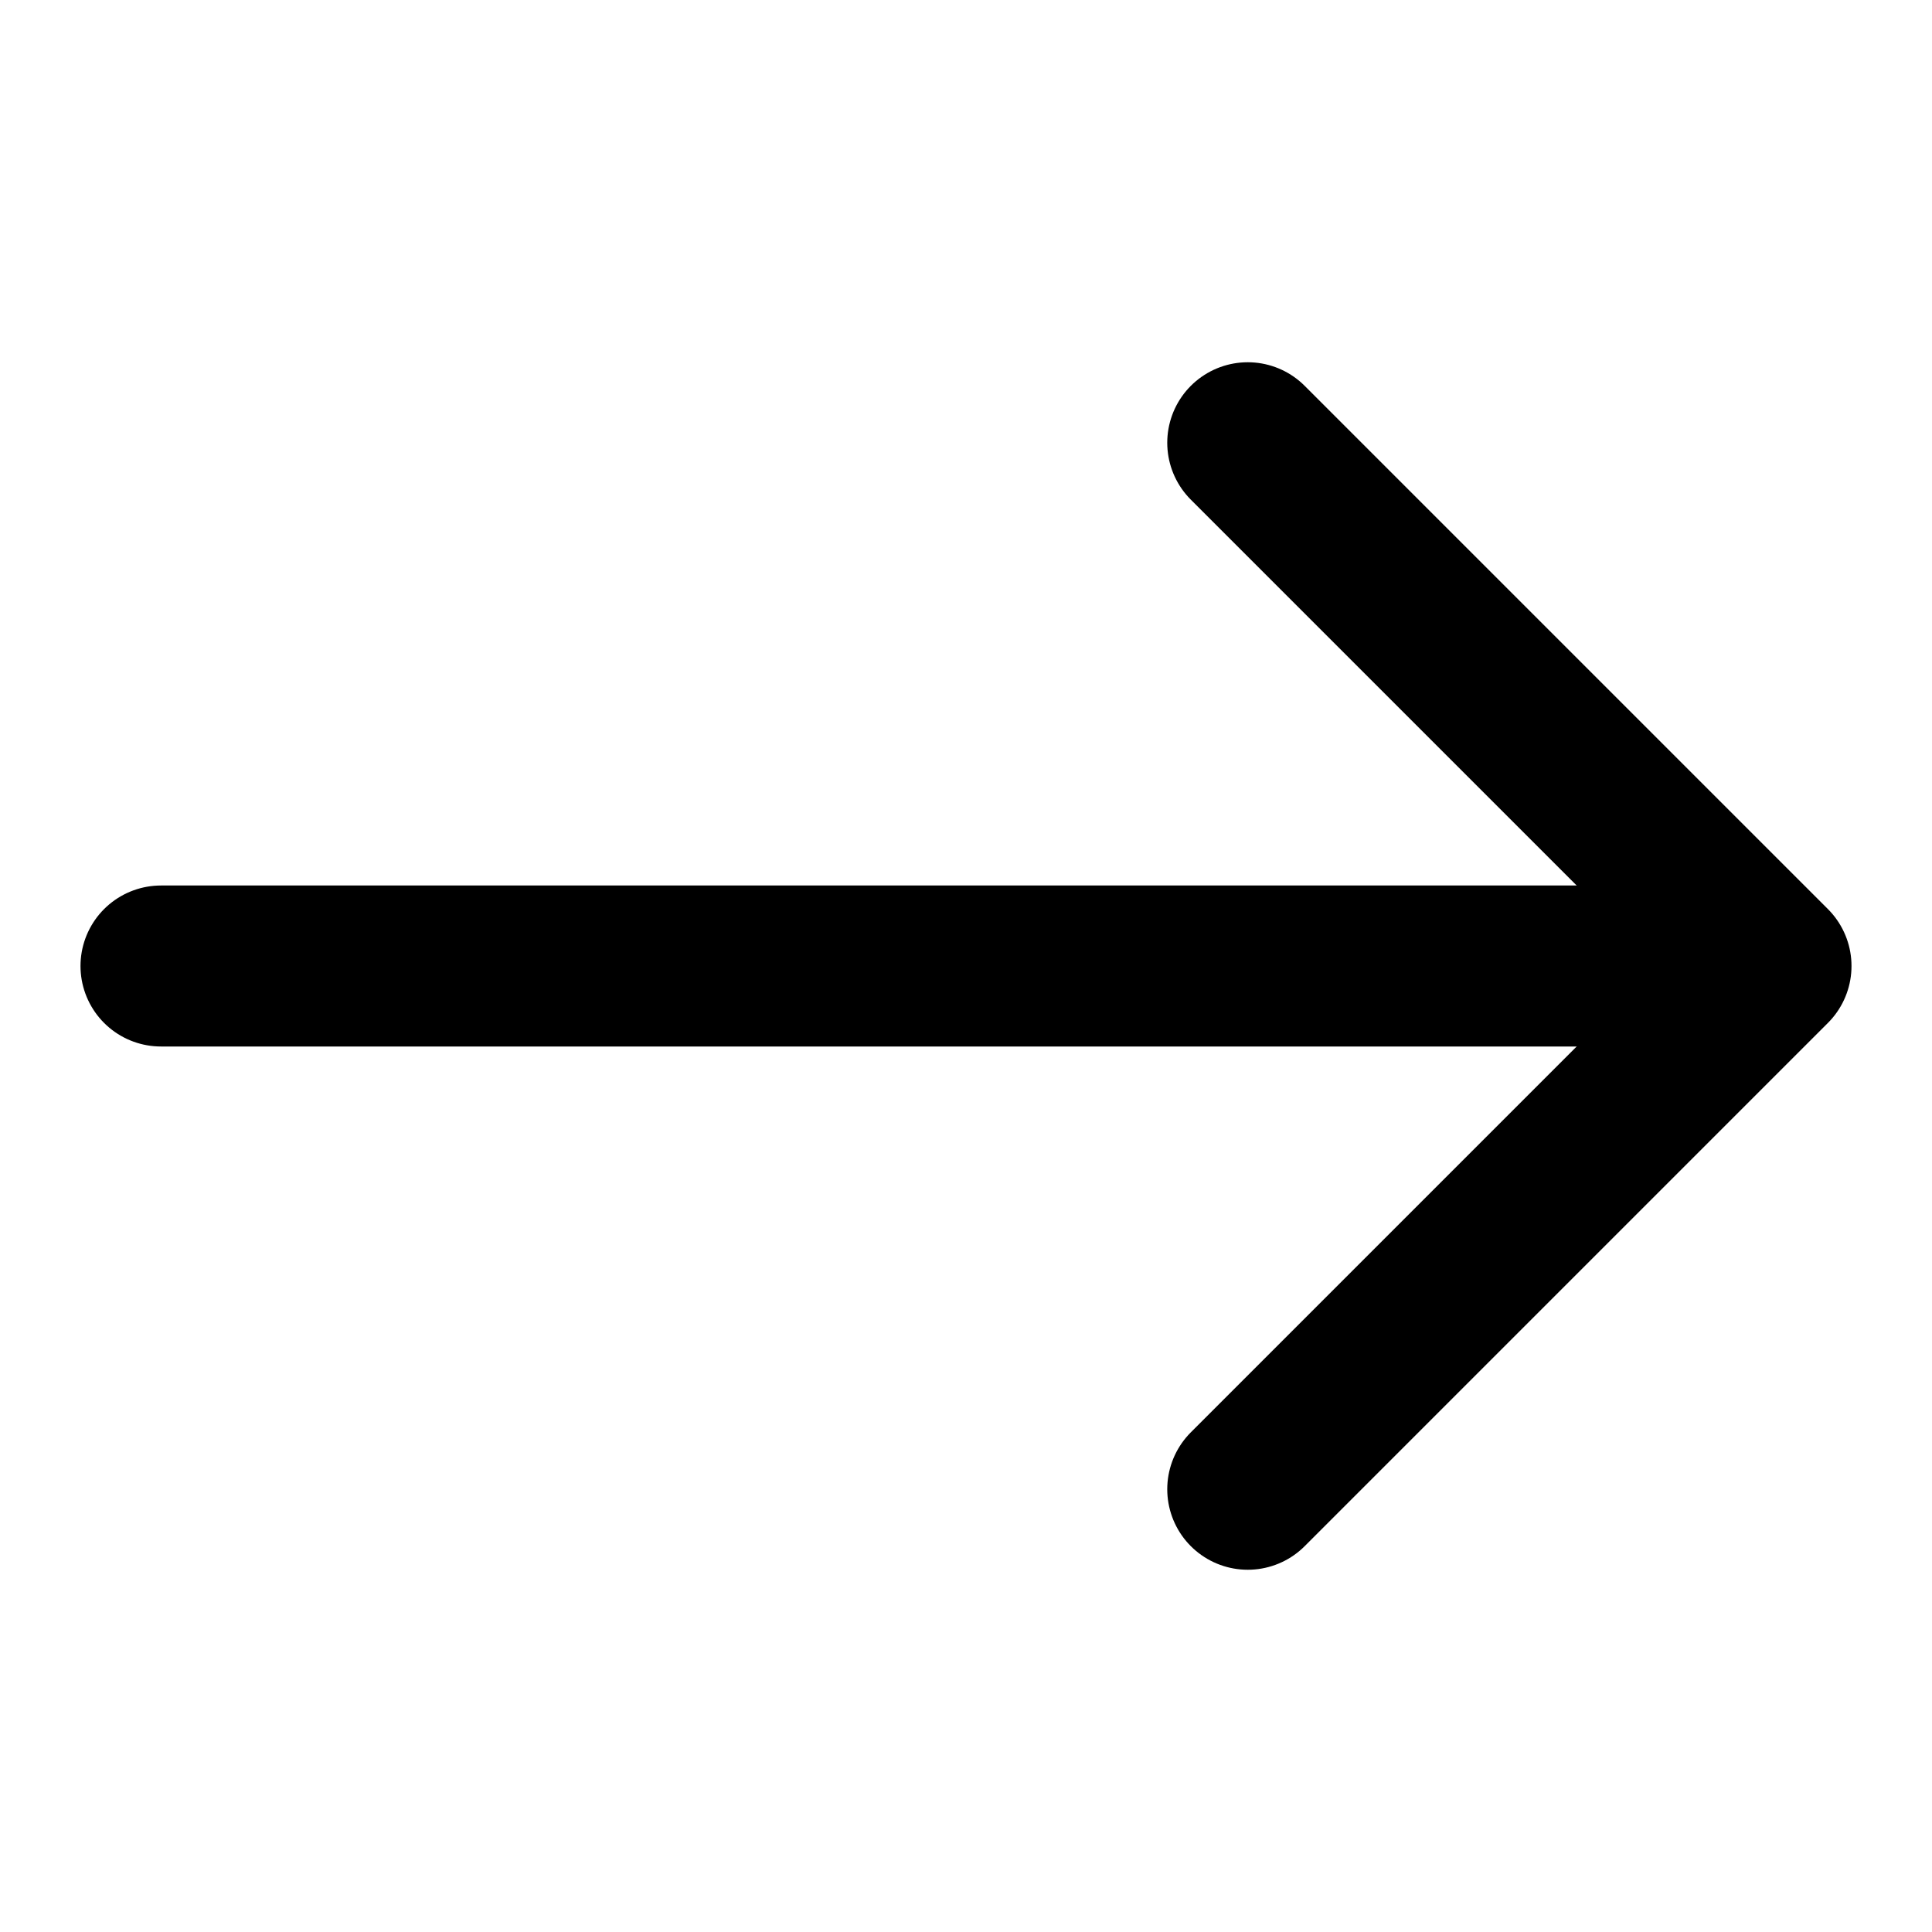
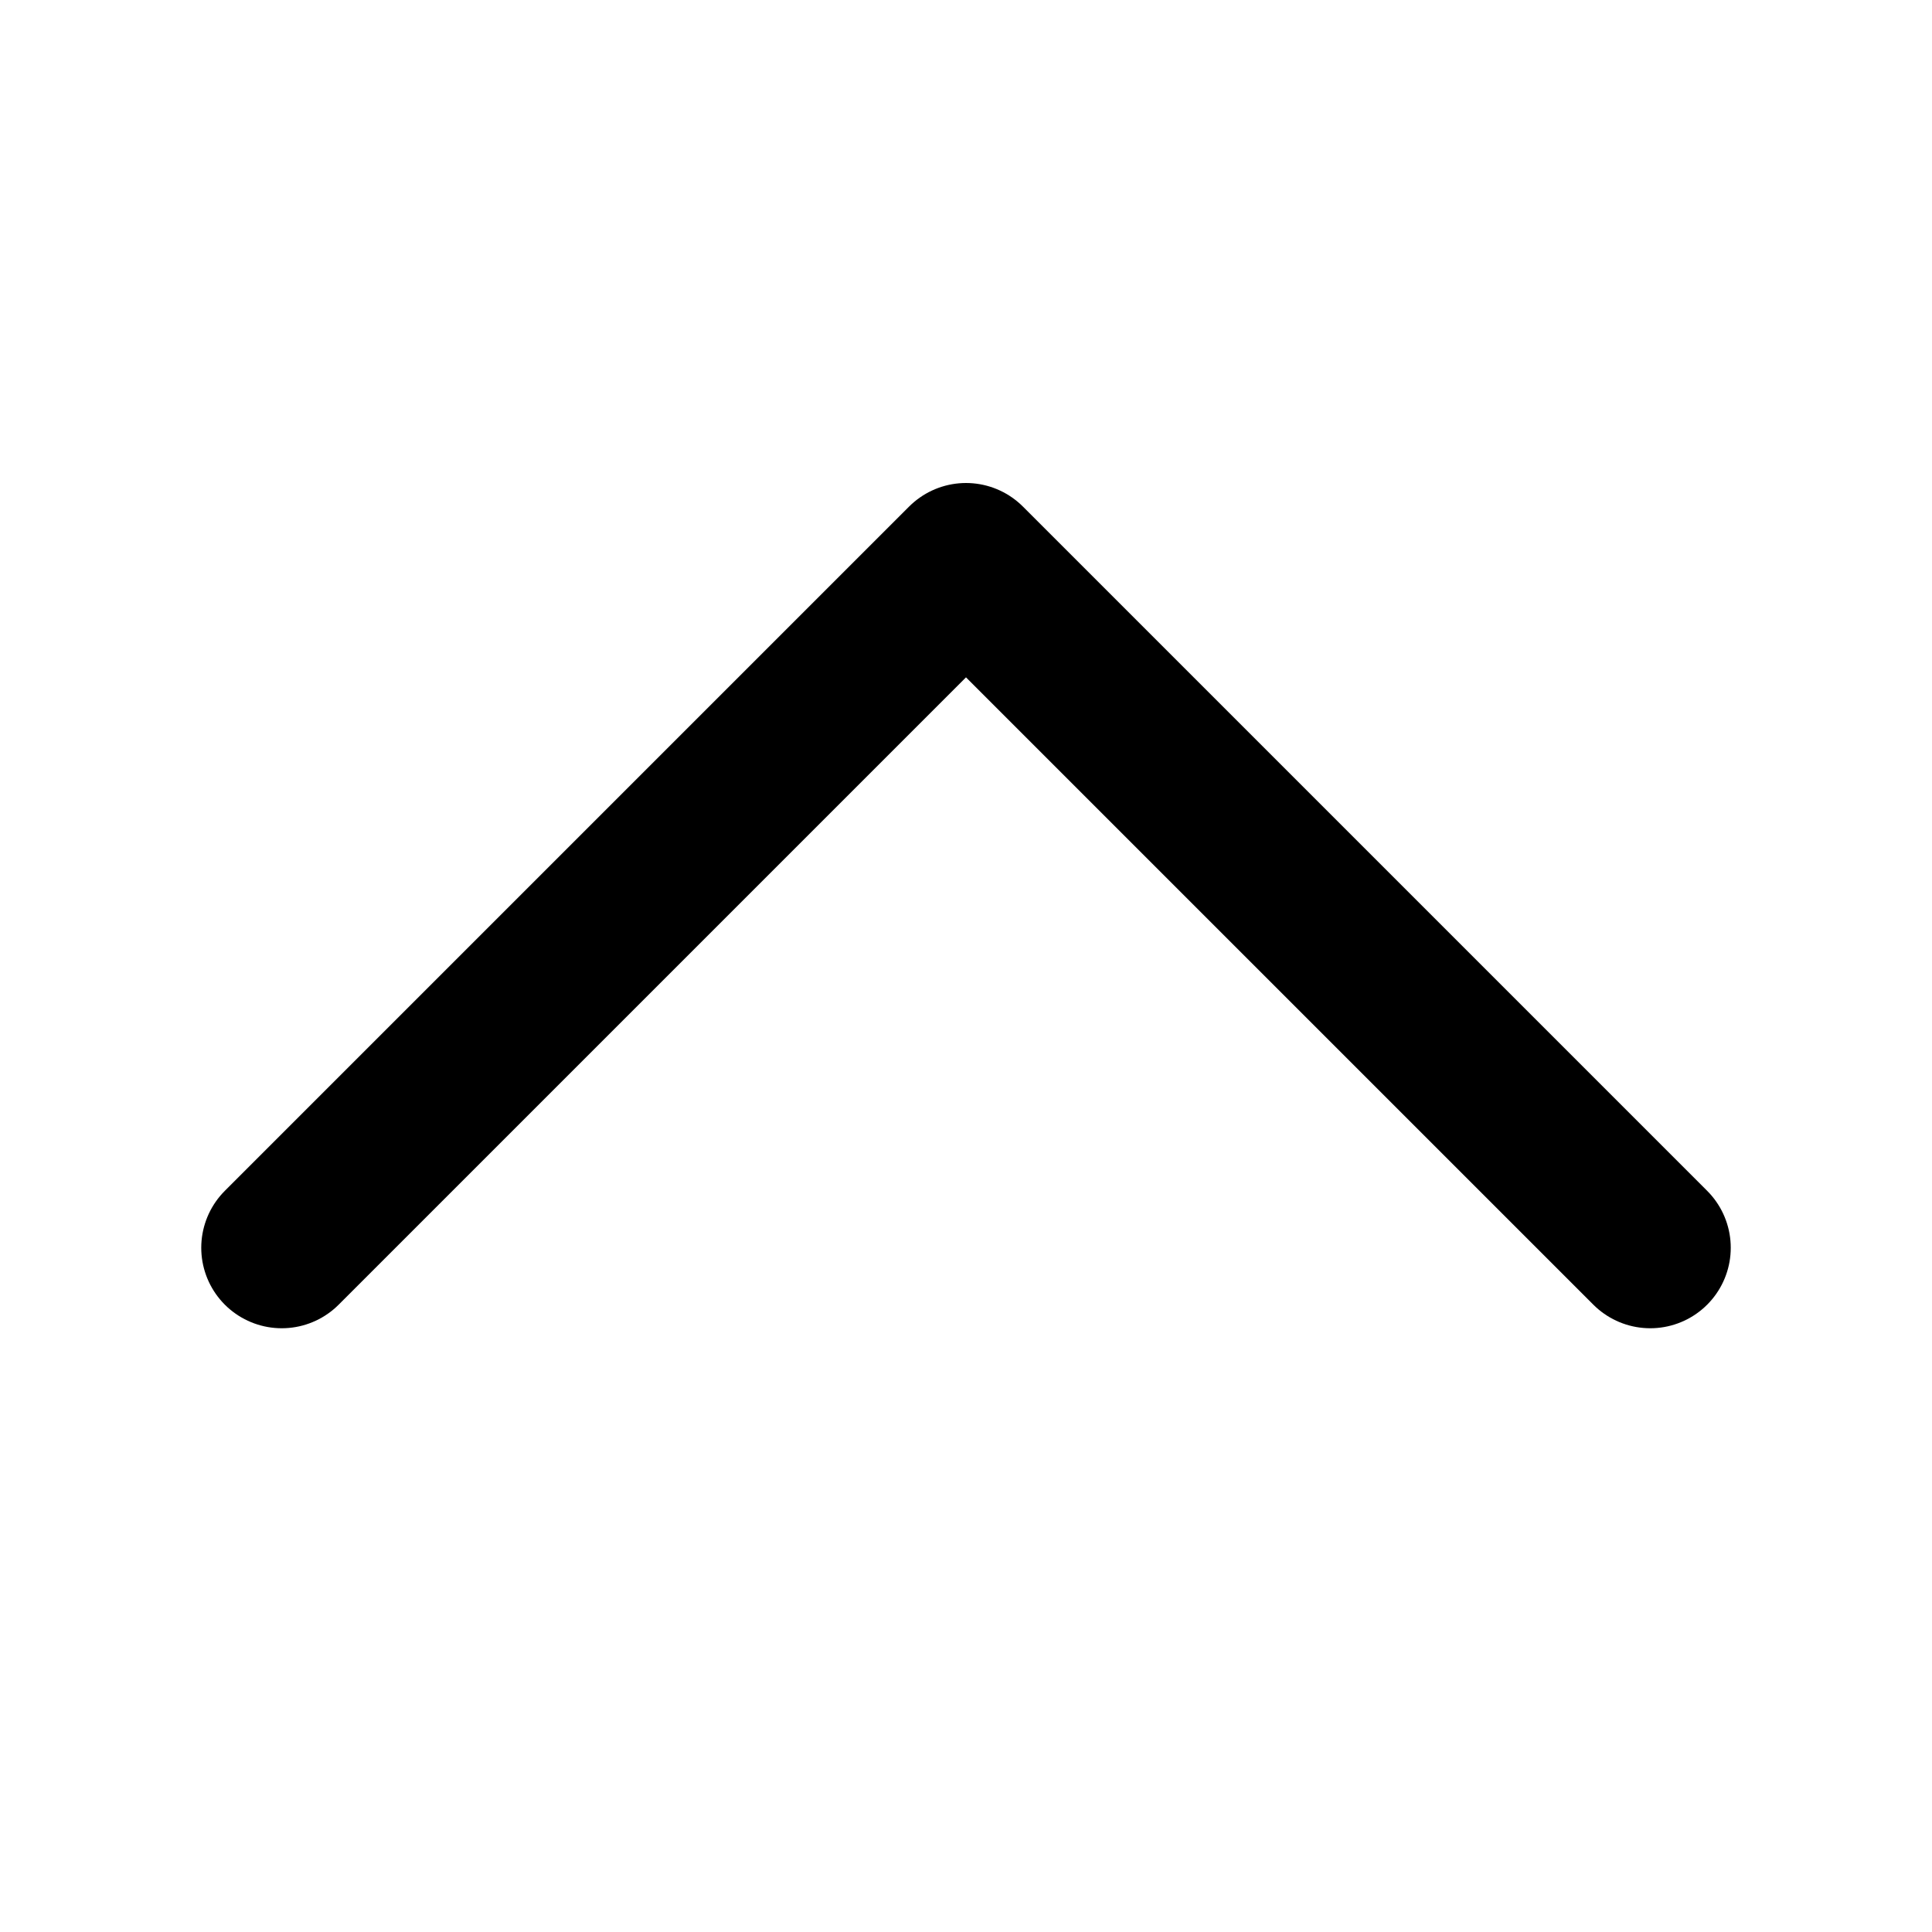
<svg xmlns="http://www.w3.org/2000/svg" width="12" height="12" viewBox="0 0 12 12">
  <g fill="none" stroke-linecap="round" stroke-linejoin="round" stroke-width="1" stroke="currentColor">
-     <line x1="1" y1="6" x2="10.75" y2="6" />
-     <polyline points="7.75 9.25 11 6 7.75 2.75" />
+     <polyline points="10.25 7.75 6 3.5 1.75 7.75" />
  </g>
</svg>
